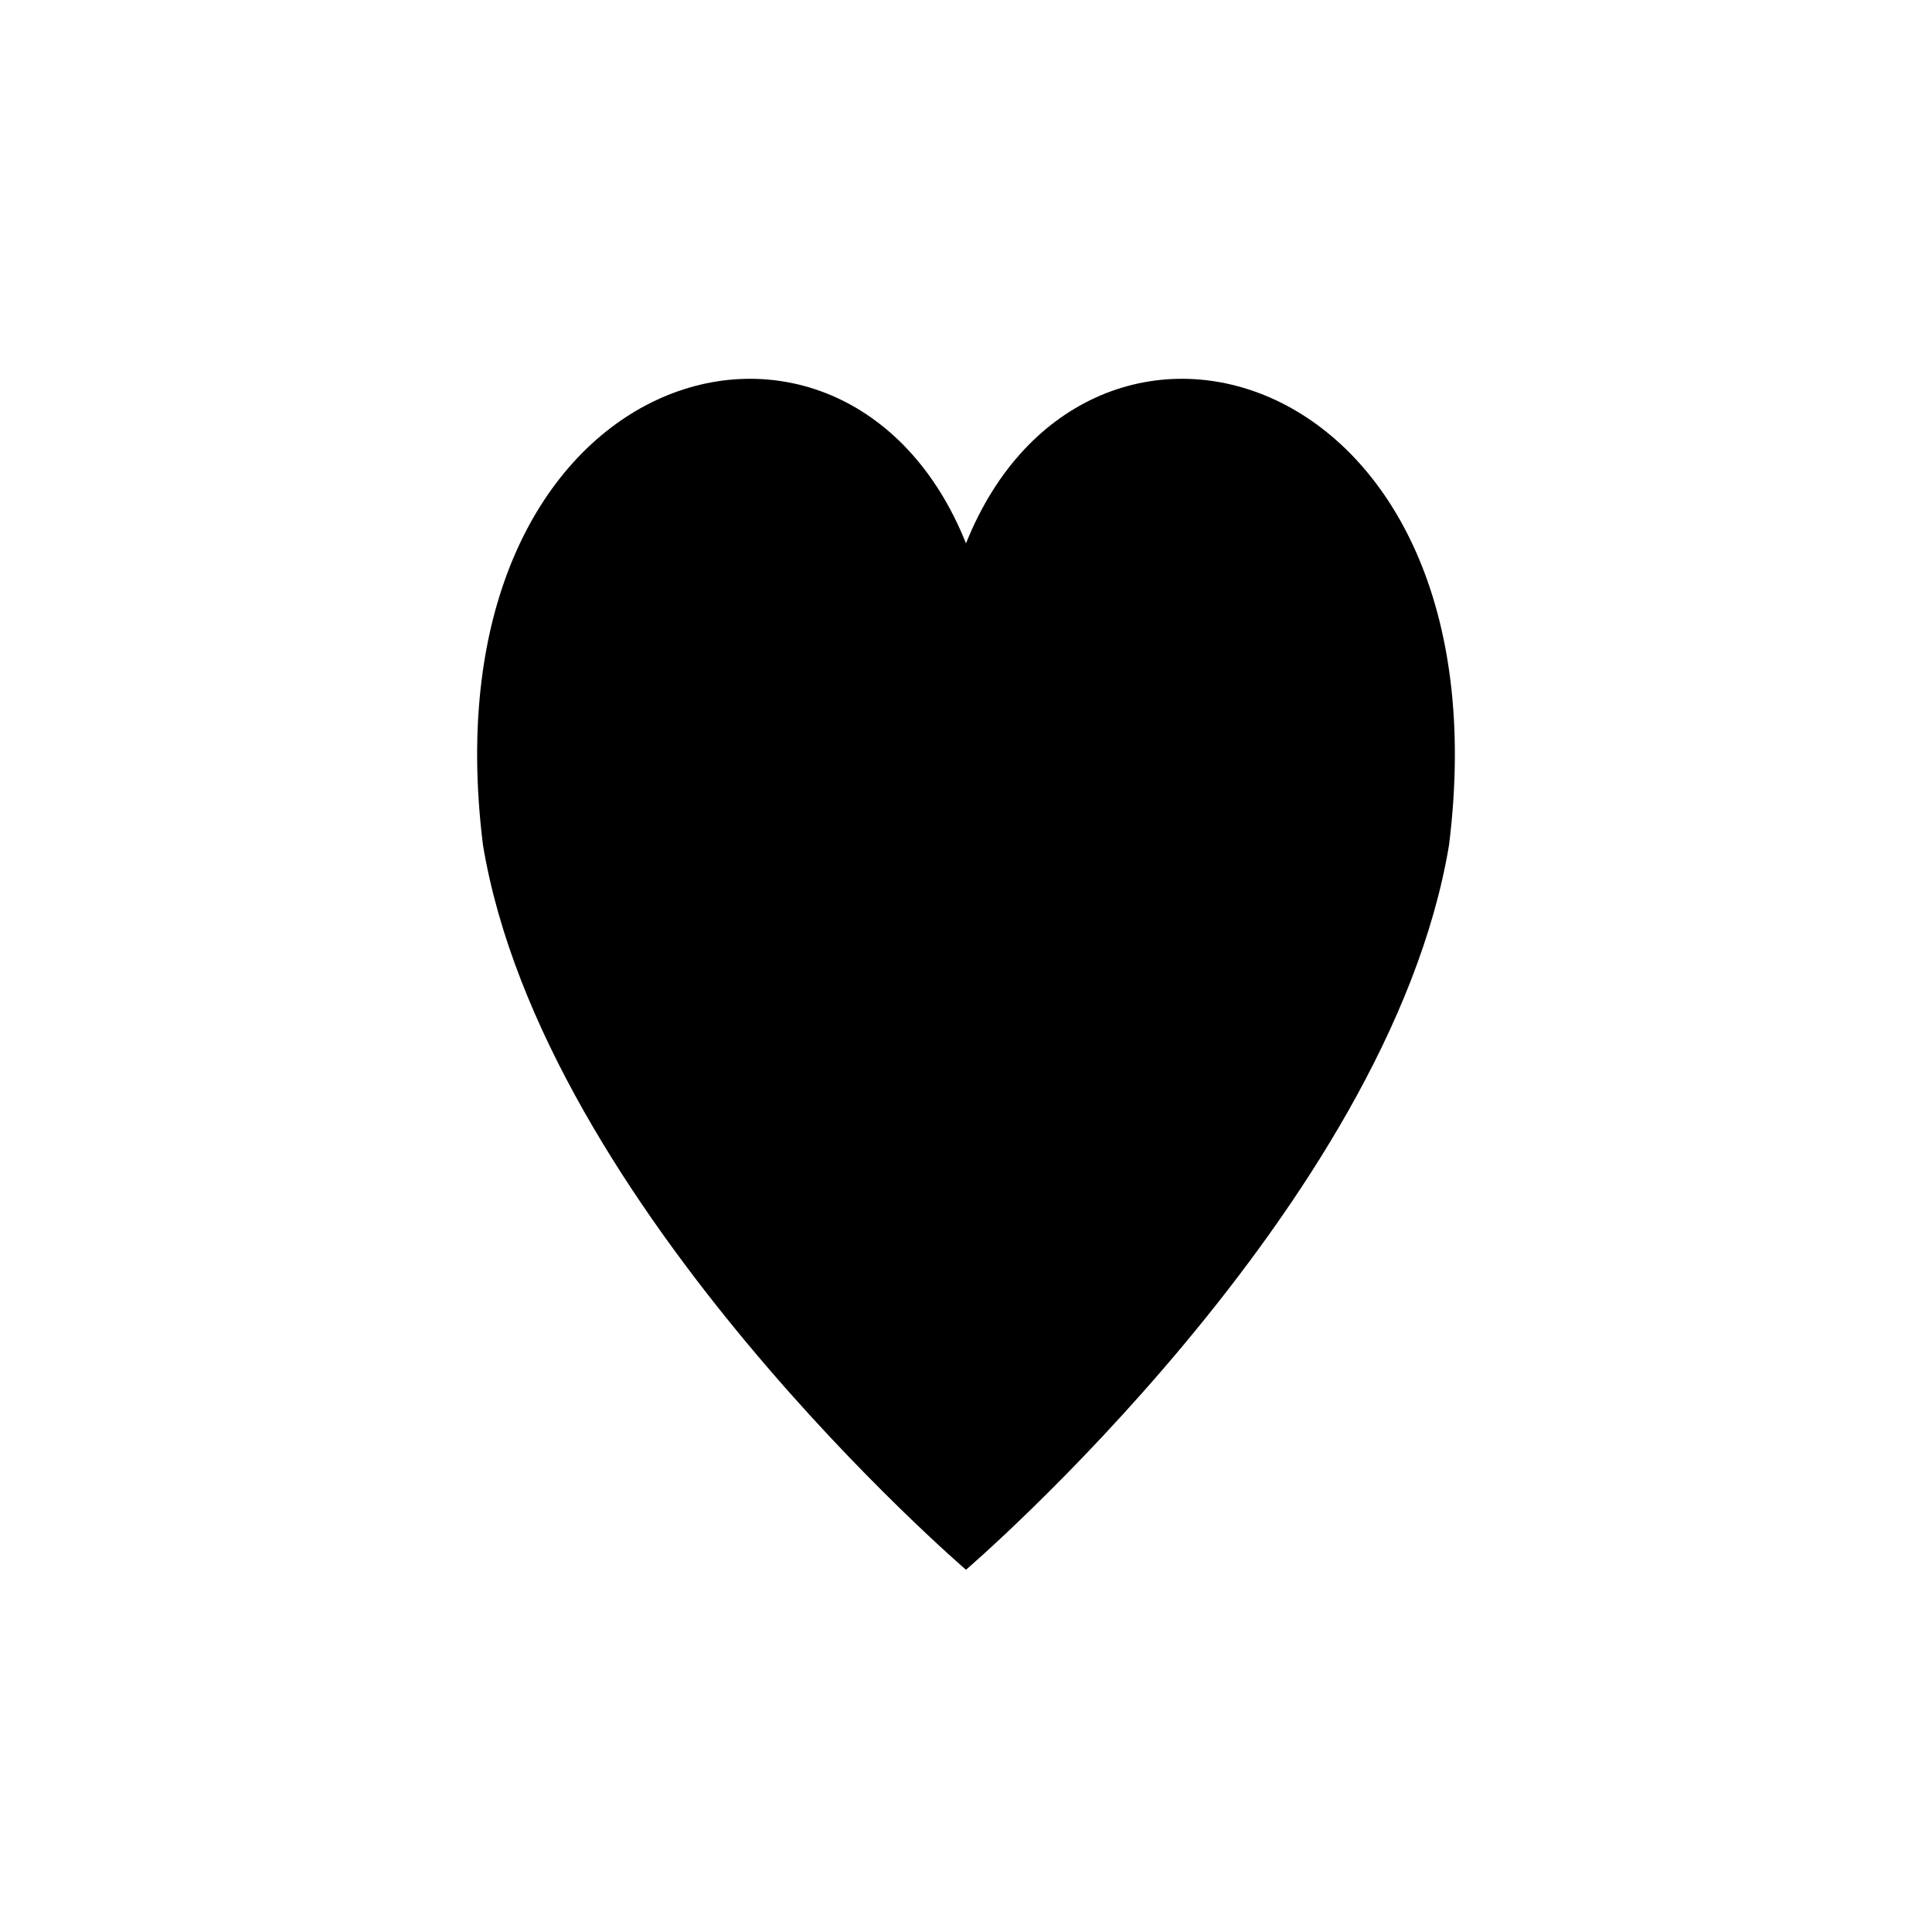
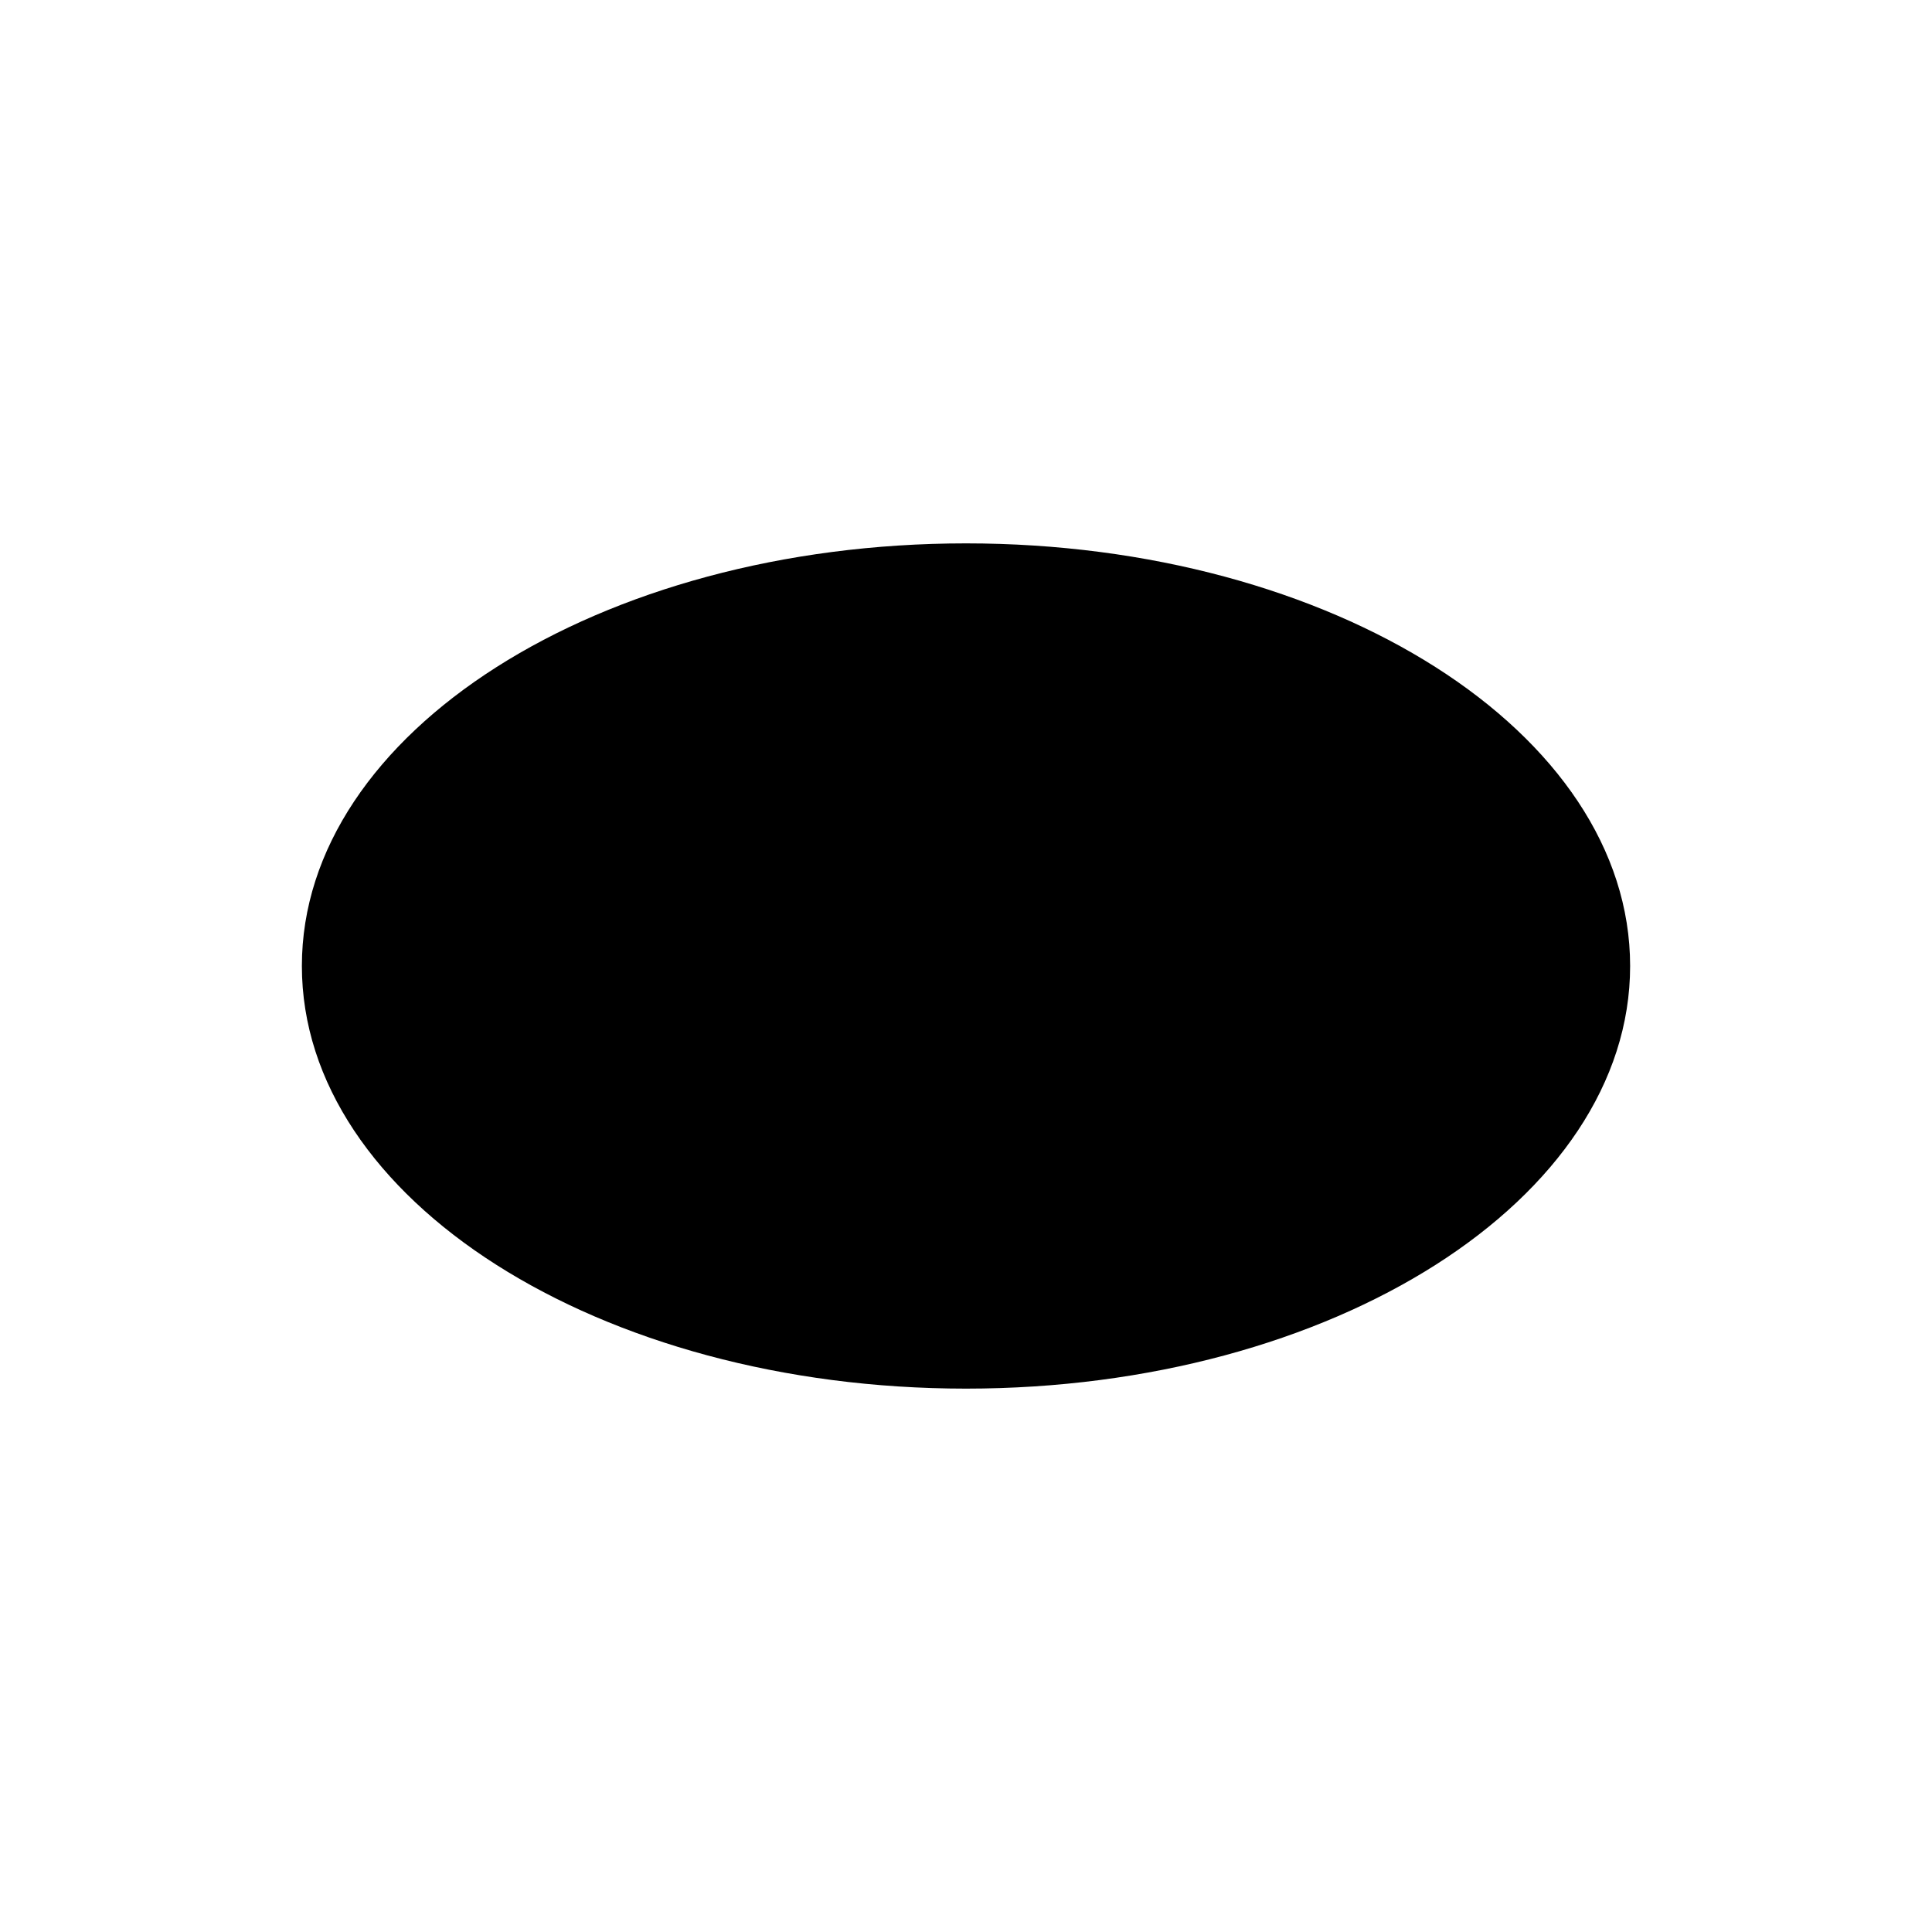
<svg xmlns="http://www.w3.org/2000/svg" width="64" height="64" viewBox="0 0 64 64">
  <g>
-     <path d="M32,18 C28,8 14,12 16,28 C18,40 32,52 32,52 C32,52 46,40 48,28 C50,12 36,8 32,18 Z" fill="{{primary}}" stroke="{{neutral}}" stroke-width="2" />
-     <line x1="32" y1="18" x2="32" y2="50" stroke="{{secondary}}" stroke-width="1" />
+     <ellipse cx="32" cy="32" rx="22" ry="14" fill="{{primary}}" stroke="{{neutral}}" stroke-width="2.5" />
+     <line x1="10" y1="32" x2="54" y2="32" stroke="{{secondary}}" stroke-width="2.5" />
+     <line x1="20" y1="22" x2="20" y2="42" stroke="{{secondary}}" stroke-width="2.5" />
+     <line x1="32" y1="18" x2="32" y2="46" stroke="{{secondary}}" stroke-width="2.5" />
+     <line x1="44" y1="22" x2="44" y2="42" stroke="{{secondary}}" stroke-width="2.5" />
  </g>
</svg>
